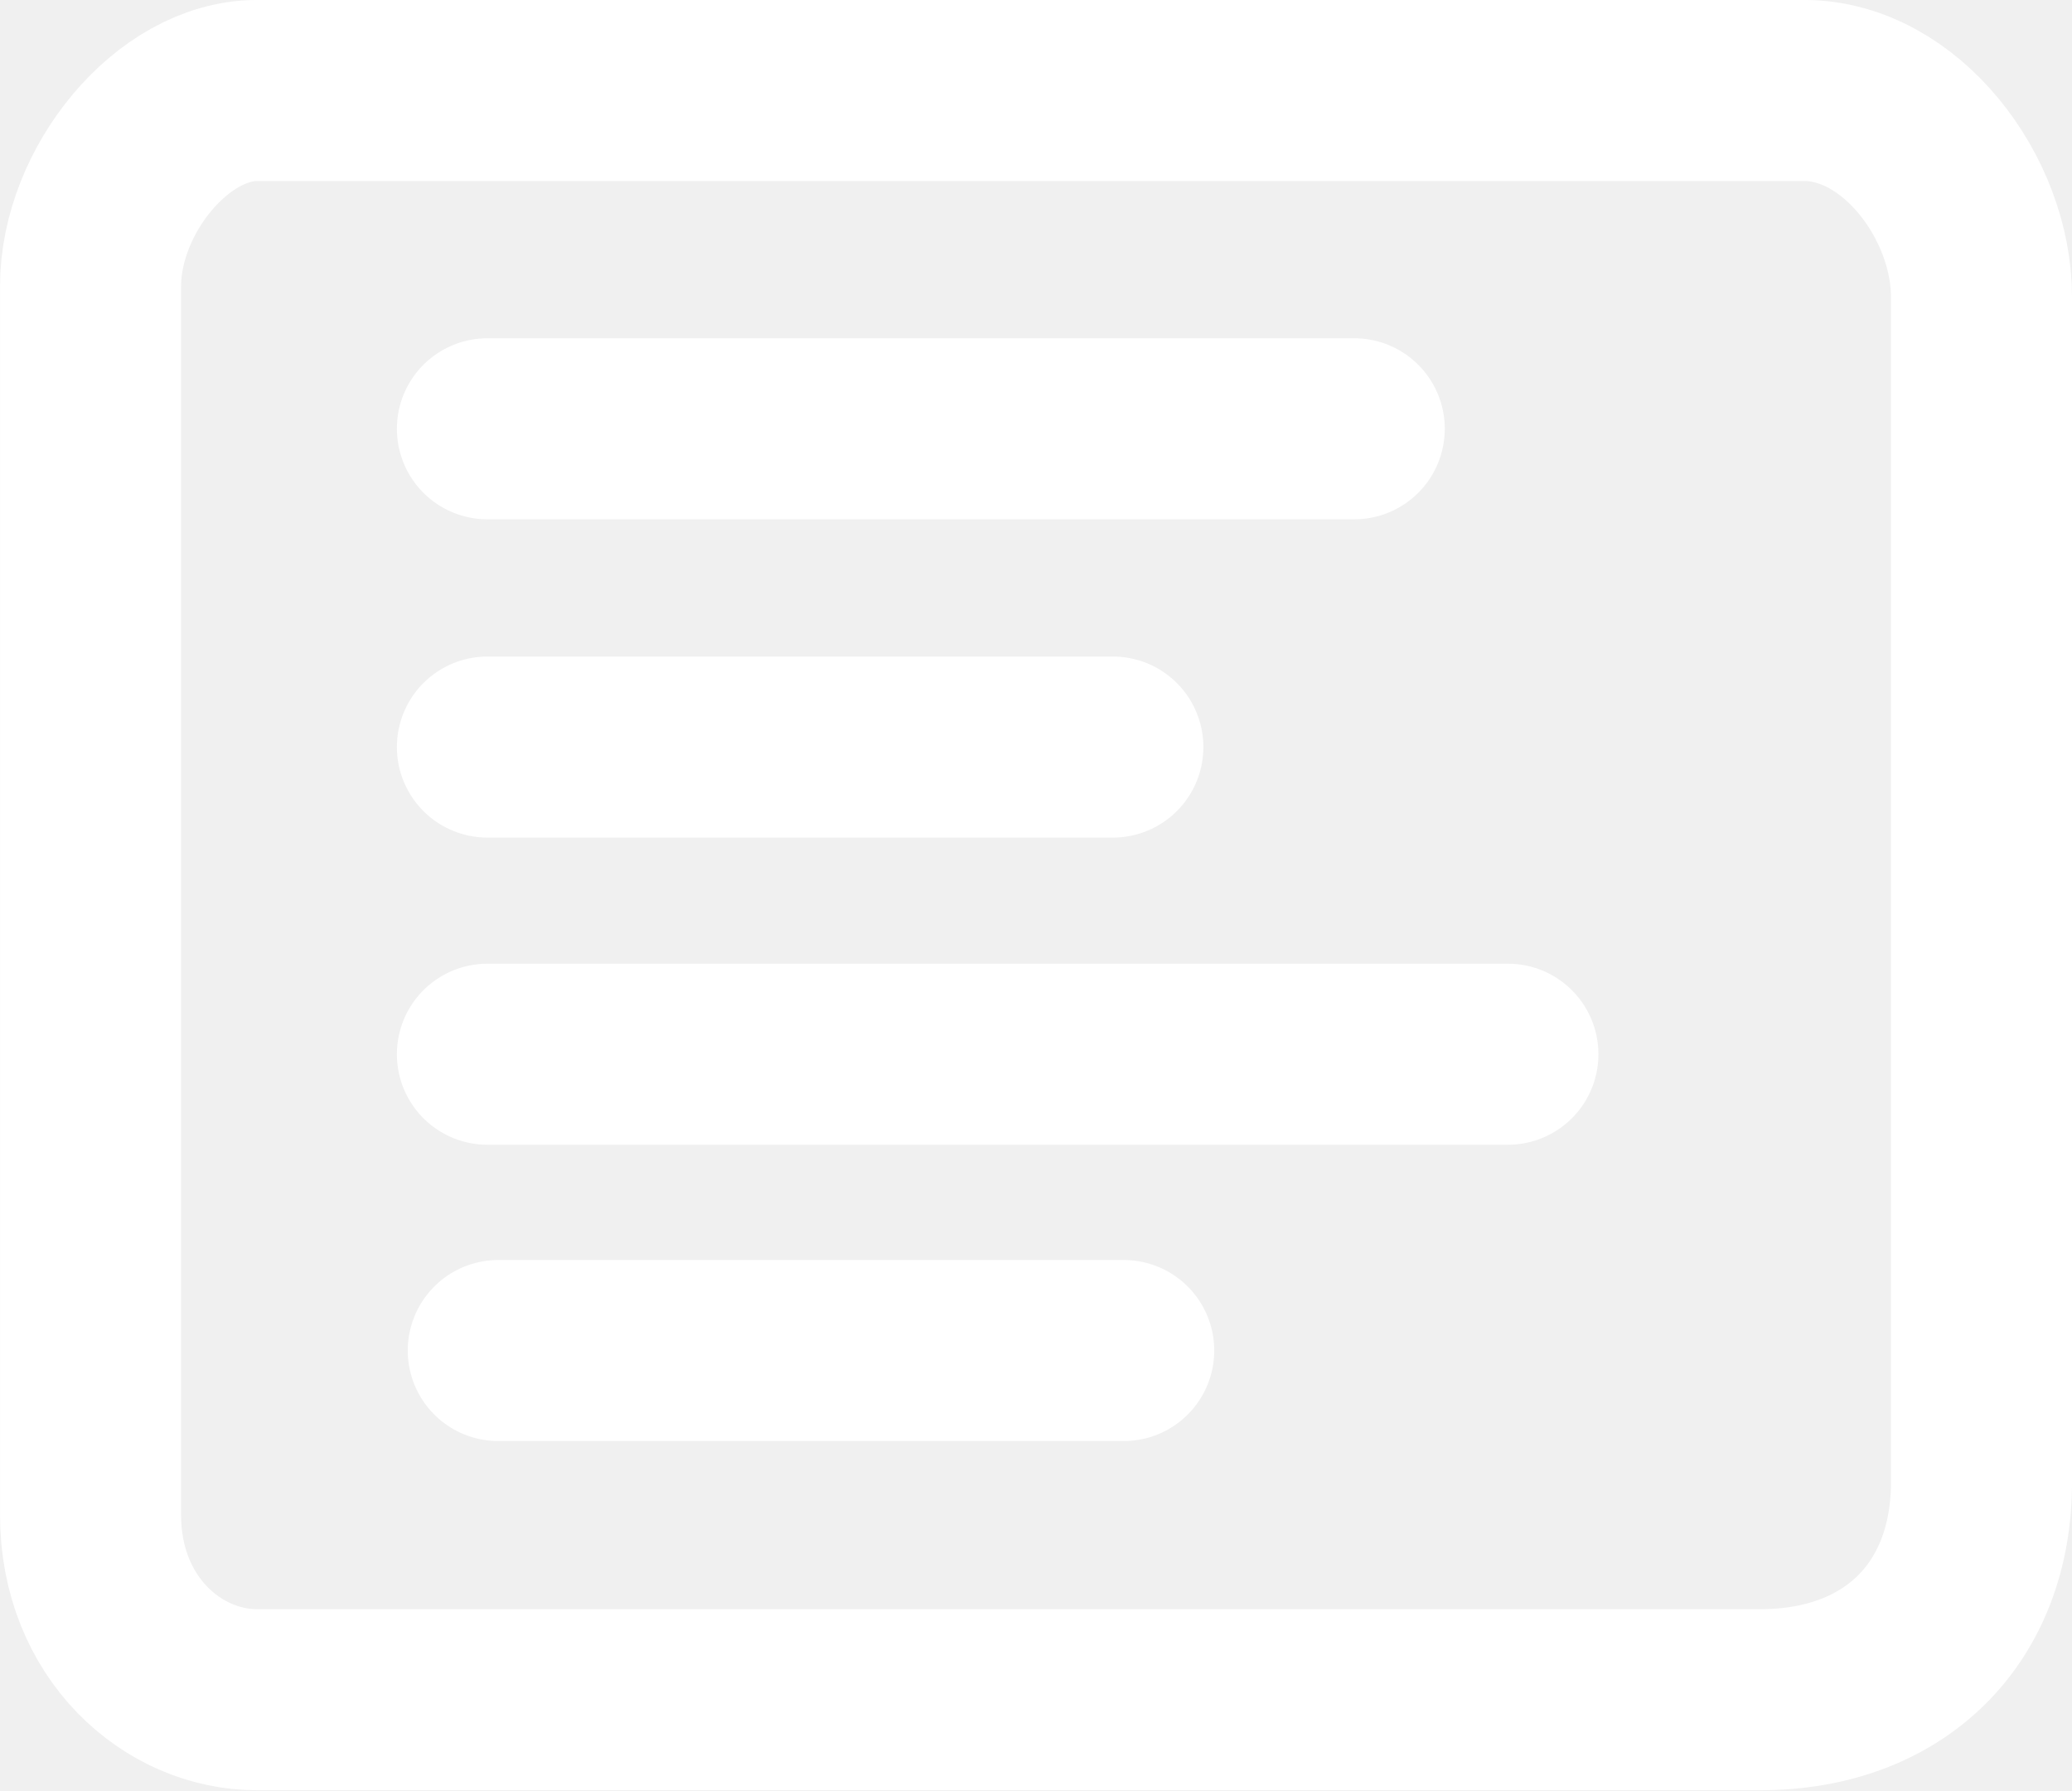
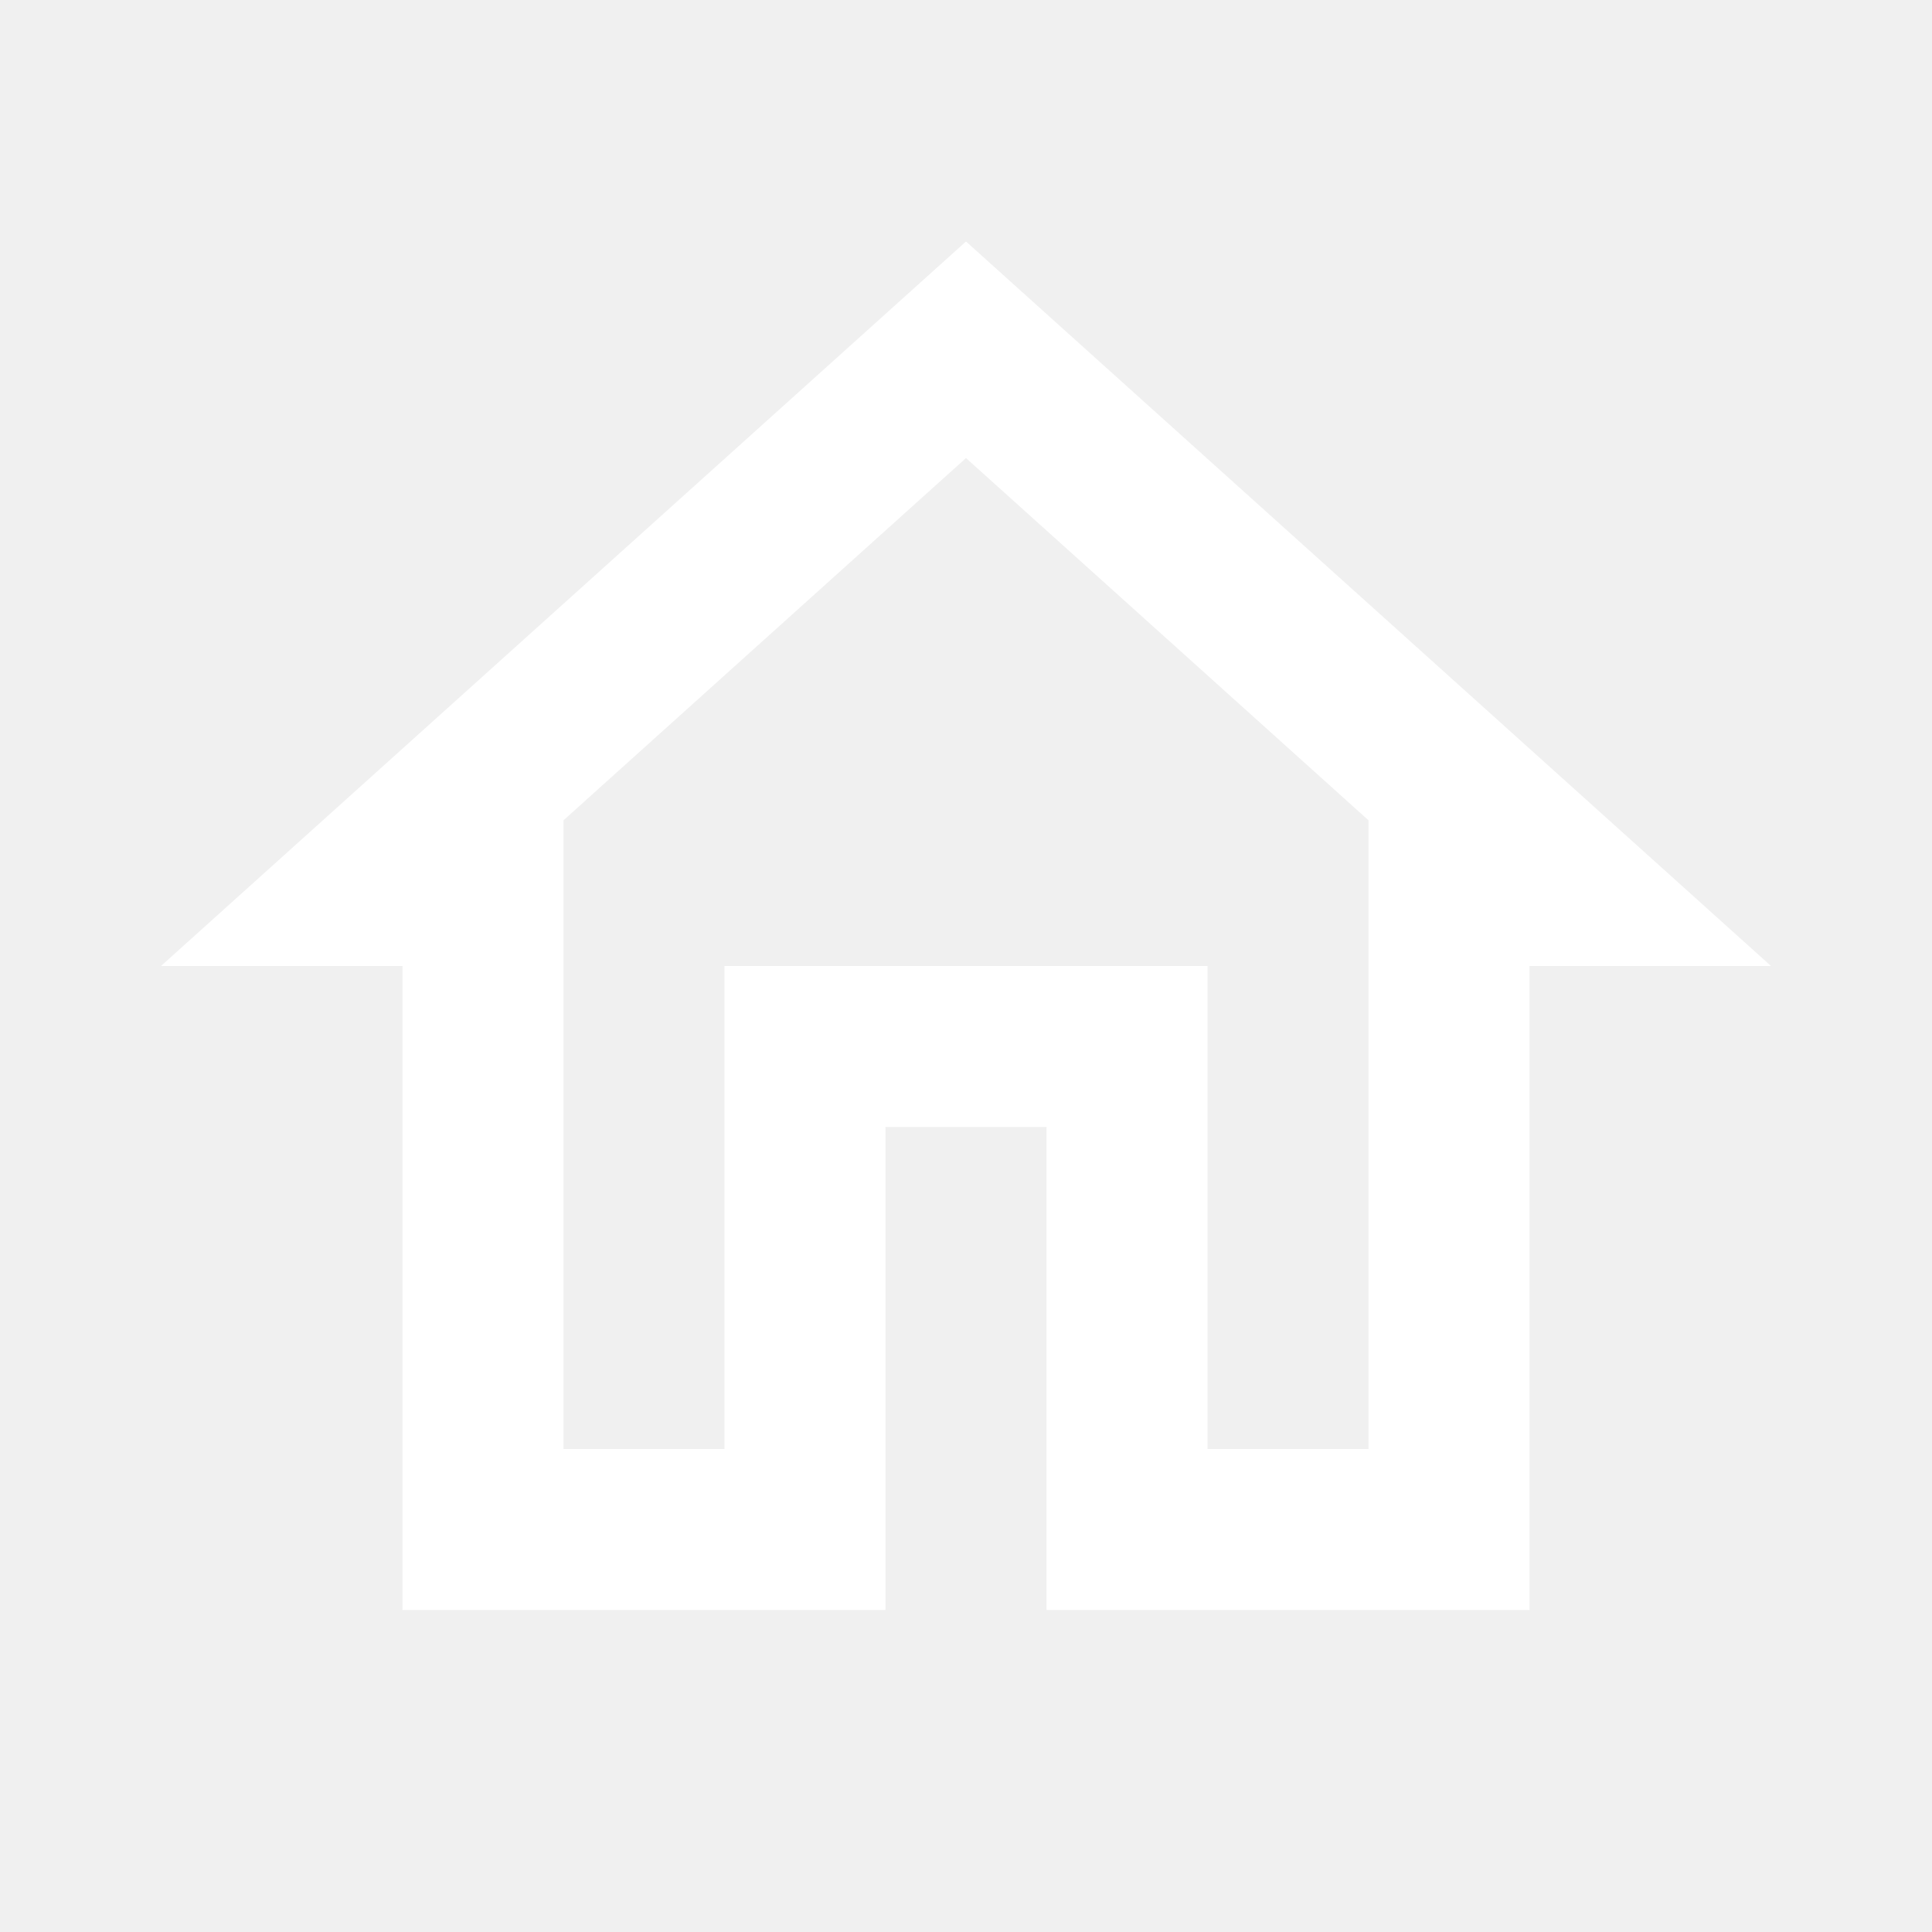
- <svg xmlns="http://www.w3.org/2000/svg" version="1.1" width="17.167" height="14.833" viewBox="0,0,17.167,14.833">
-   <g transform="translate(-231.4167,-172.5833)">
-     <g fill="none" stroke="#ffffff" stroke-width="1.5" stroke-miterlimit="10">
-       <path d="M232.167,185.136c0,-2.797 0,-8.594 0,-10.182c0,-0.788 0.677,-1.621 1.379,-1.621c1.803,0 9.653,0 12.818,0c0.799,0 1.47,0.887 1.47,1.712c0,1.557 0,6.961 0,9.818c0,1.085 -0.717,1.803 -1.833,1.803c-3.458,0 -10.748,0 -12.455,0c-0.701,0 -1.379,-0.599 -1.379,-1.53z" stroke-linecap="butt" />
-       <path d="M235.455,176.136h7.182" stroke-linecap="round" />
-       <path d="M235.455,178.773h5.182" stroke-linecap="round" />
-       <path d="M235.455,181.318h8.455" stroke-linecap="round" />
-       <path d="M235.545,183.773h5.182" stroke-linecap="round" />
-     </g>
-   </g>
+ <svg xmlns="http://www.w3.org/2000/svg" width="24" height="24" viewBox="0 0 24 24">
+   <path fill="white" stroke="none" d="m12 5.69l5 4.5V18h-2v-6H9v6H7v-7.81zM12 3L2 12h3v8h6v-6h2v6h6v-8h3z" />
</svg>
